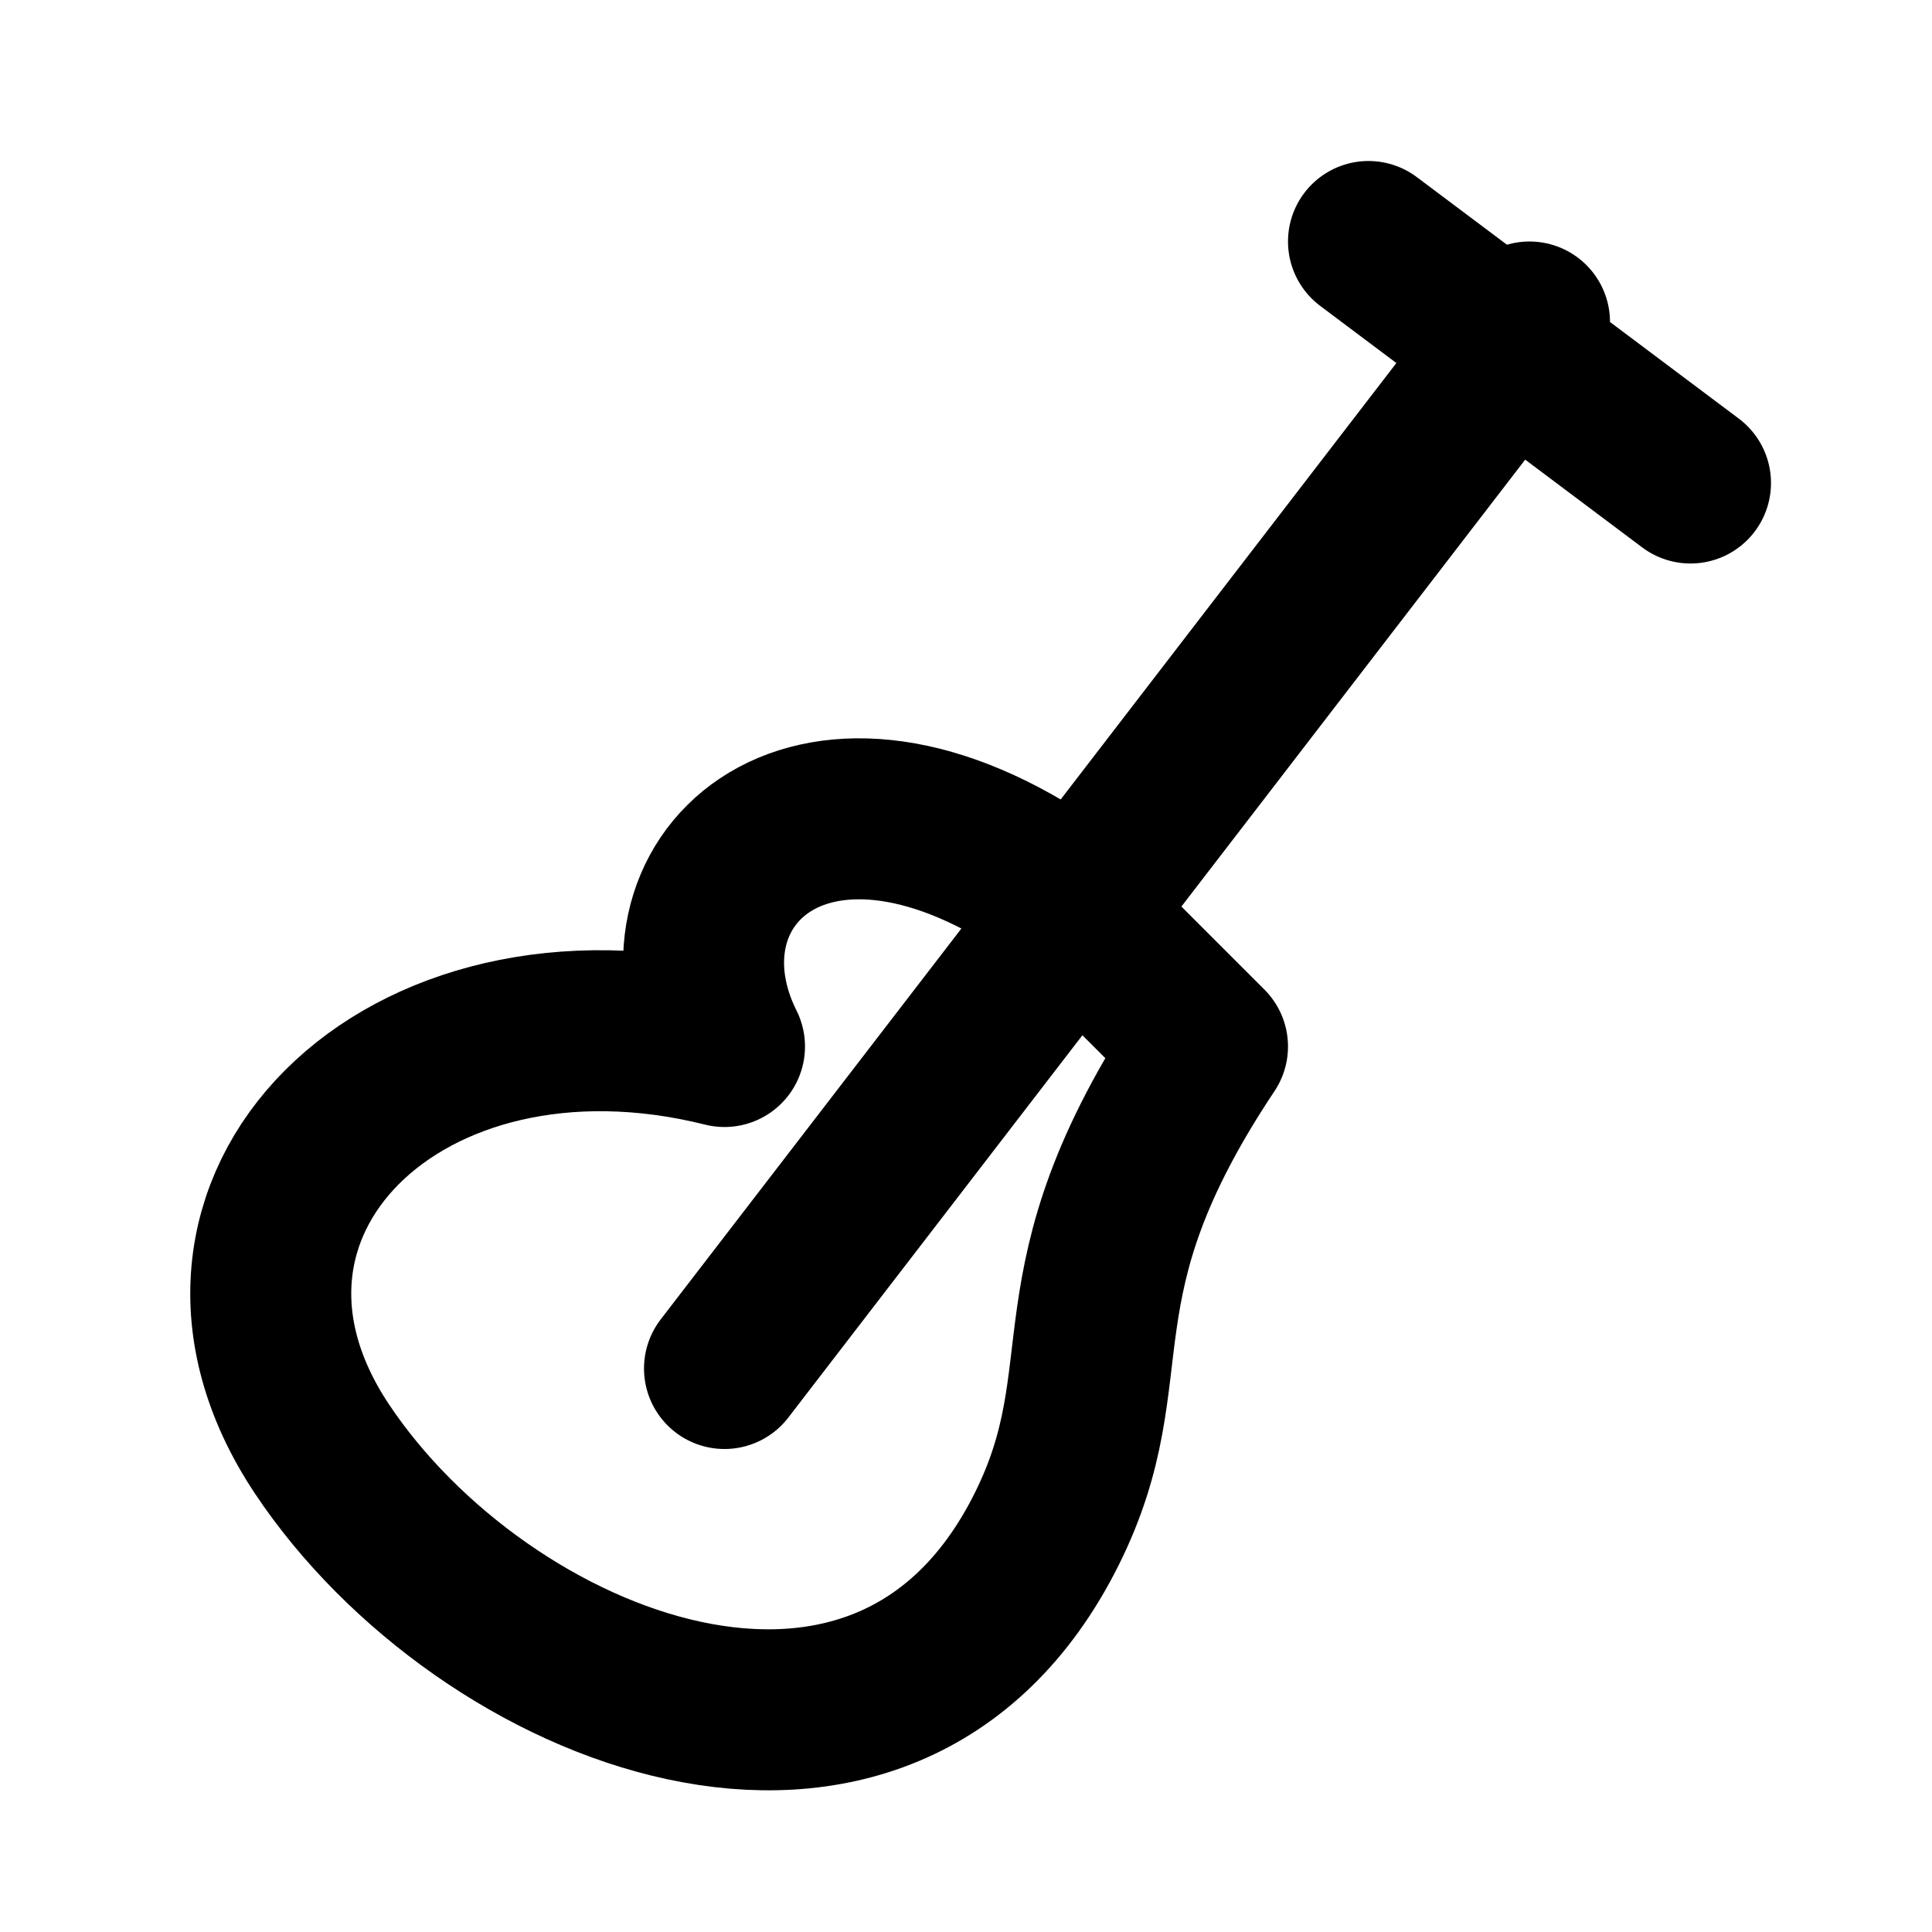
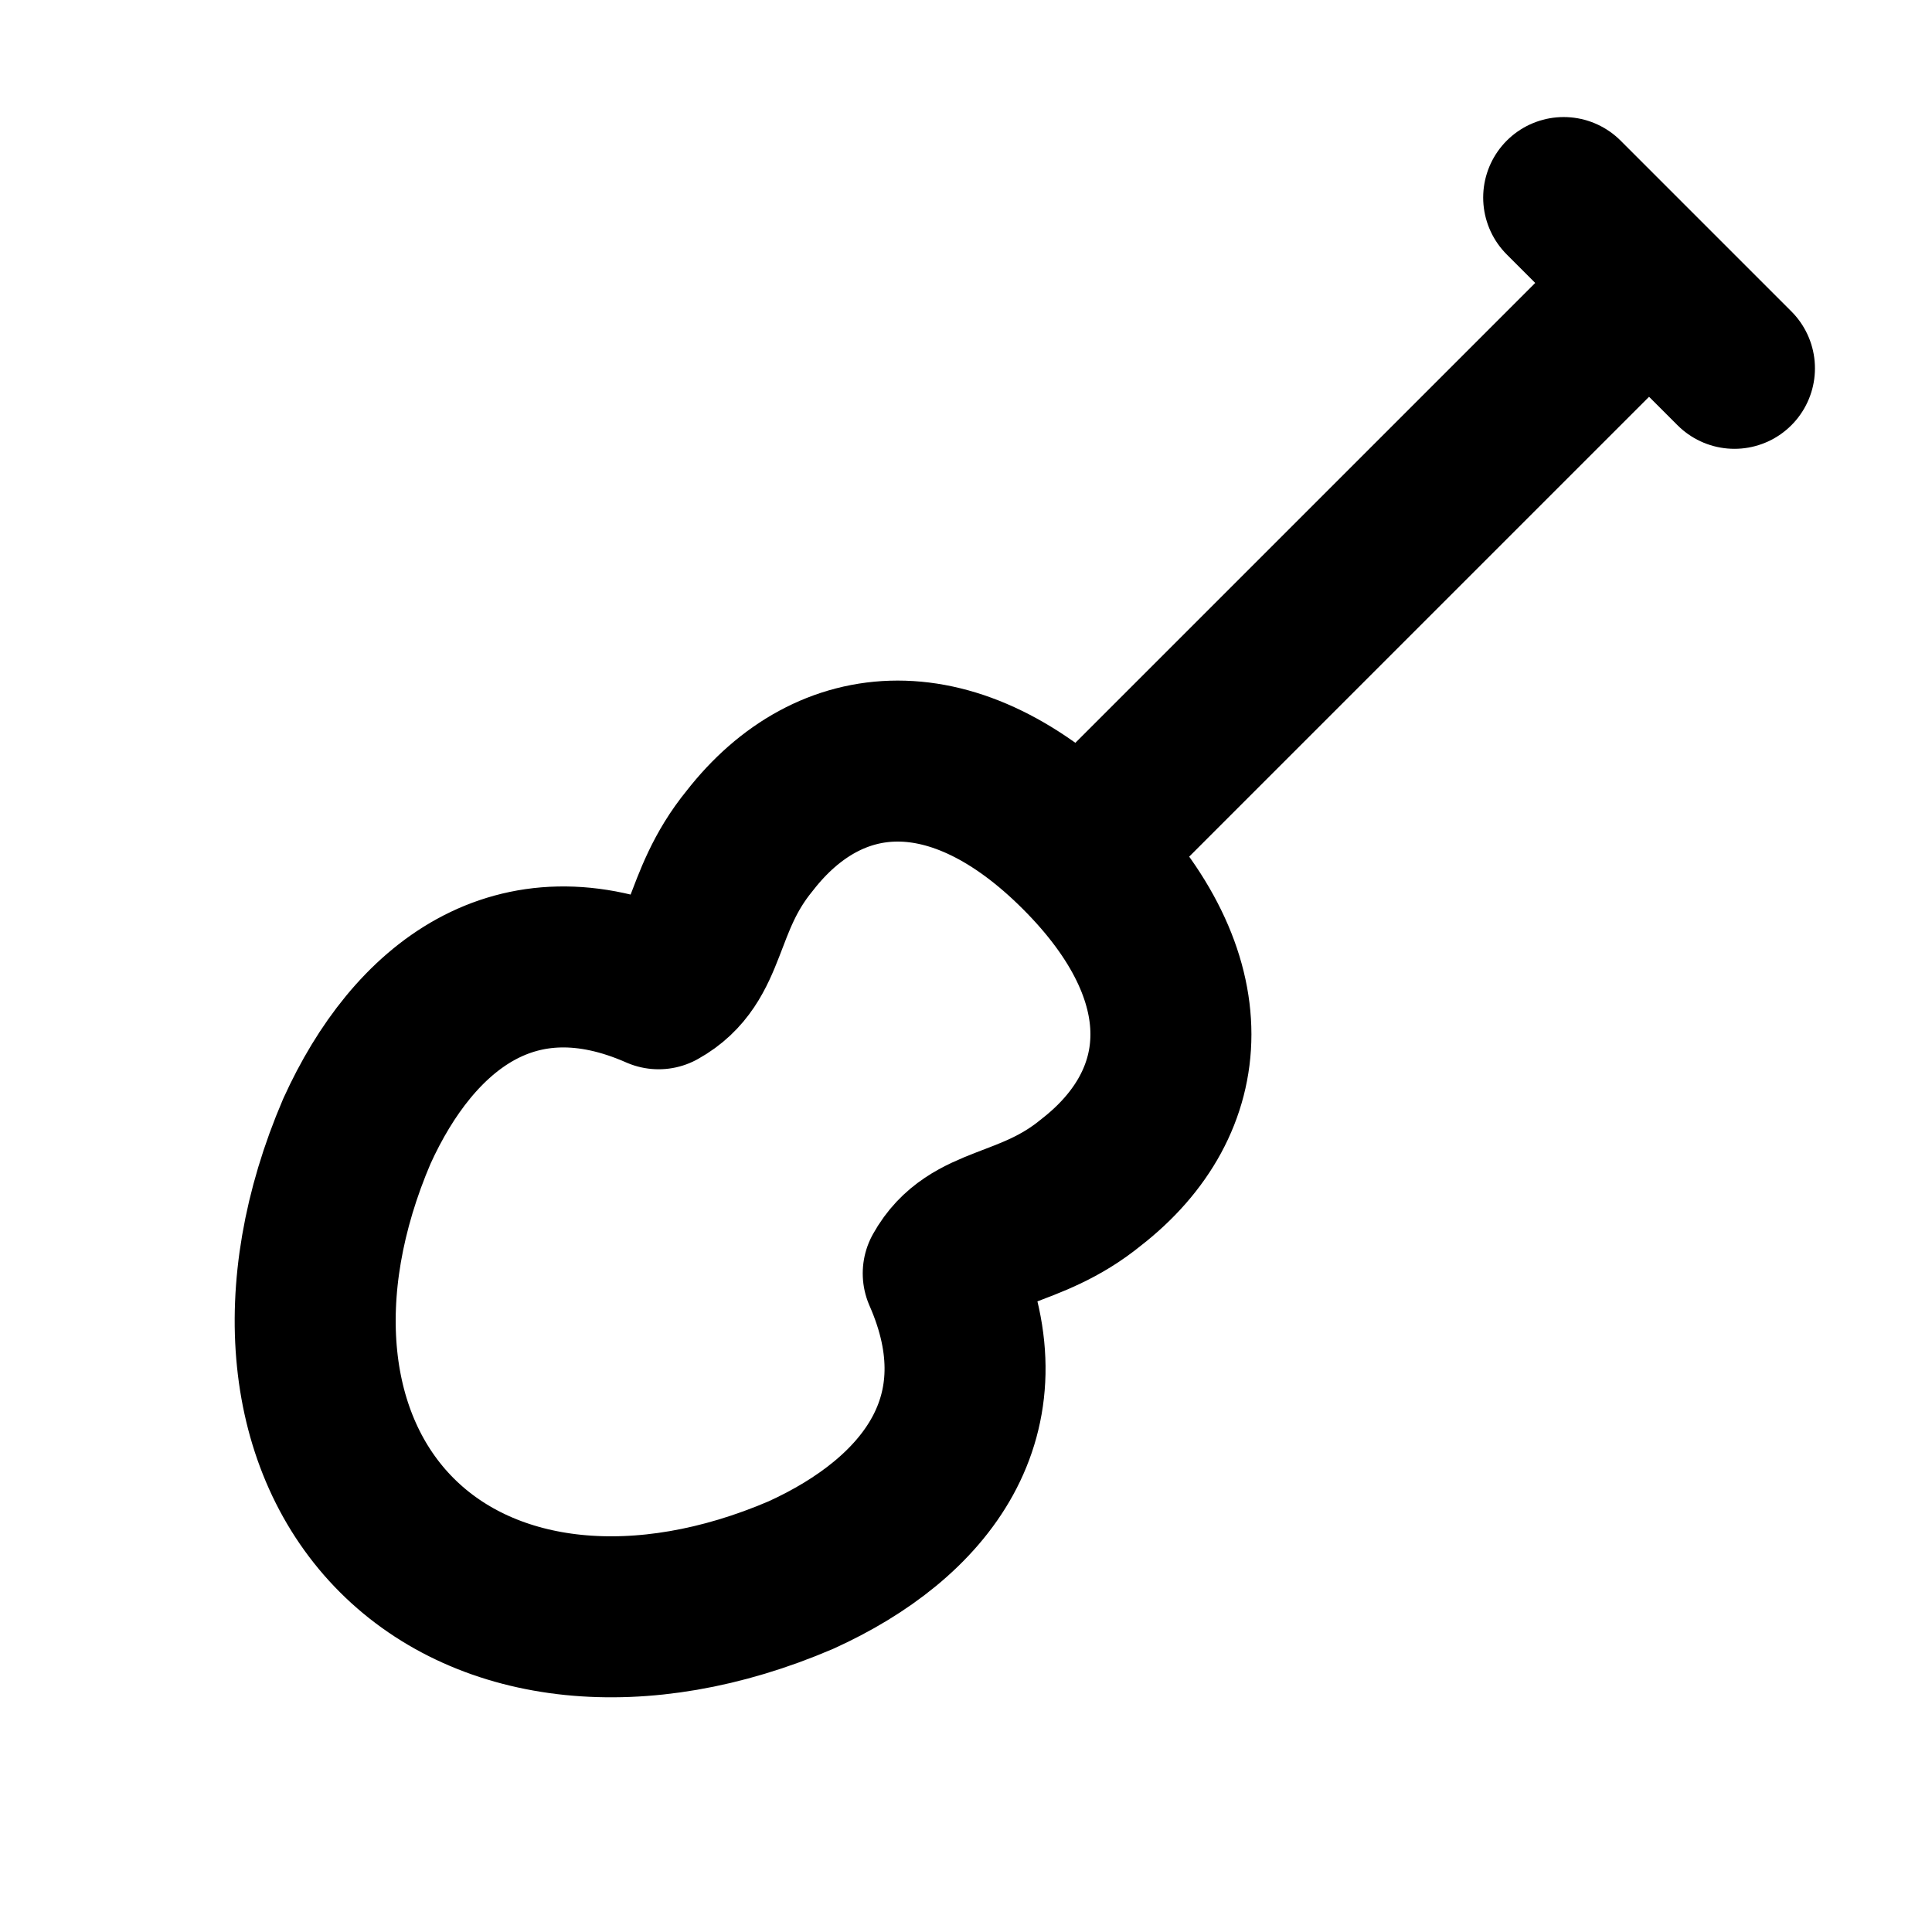
<svg xmlns="http://www.w3.org/2000/svg" width="24" height="24" viewBox="0 0 24 24" fill="none" stroke="black" stroke-width="2" stroke-linecap="round" stroke-linejoin="round">
-   <path d="M13 11c-3-2-5 0-4 2-4-1-7 2-5 5s7 5 9 1c1-2 0-3 2-6ZM9 17 19 4m-2-1 4 3" />
+   <g transform="rotate(45 12 12)">
+     <path d="M12 10C14.2 10 15.2 11.2 15 12.8 14.9 13.8 14.3 14.2 14.5 14.9 16.3 15.6 16.5 17.2 15.9 18.8 15.1 20.8 13.6 22 12 22S8.9 20.8 8.1 18.8C7.5 17.2 7.7 15.6 9.5 14.9 9.7 14.2 9.1 13.8 9 12.8 8.8 11.2 9.8 10 12 10ZM12 10V0m-1.5 0h3" />
+   </g>
</svg>
